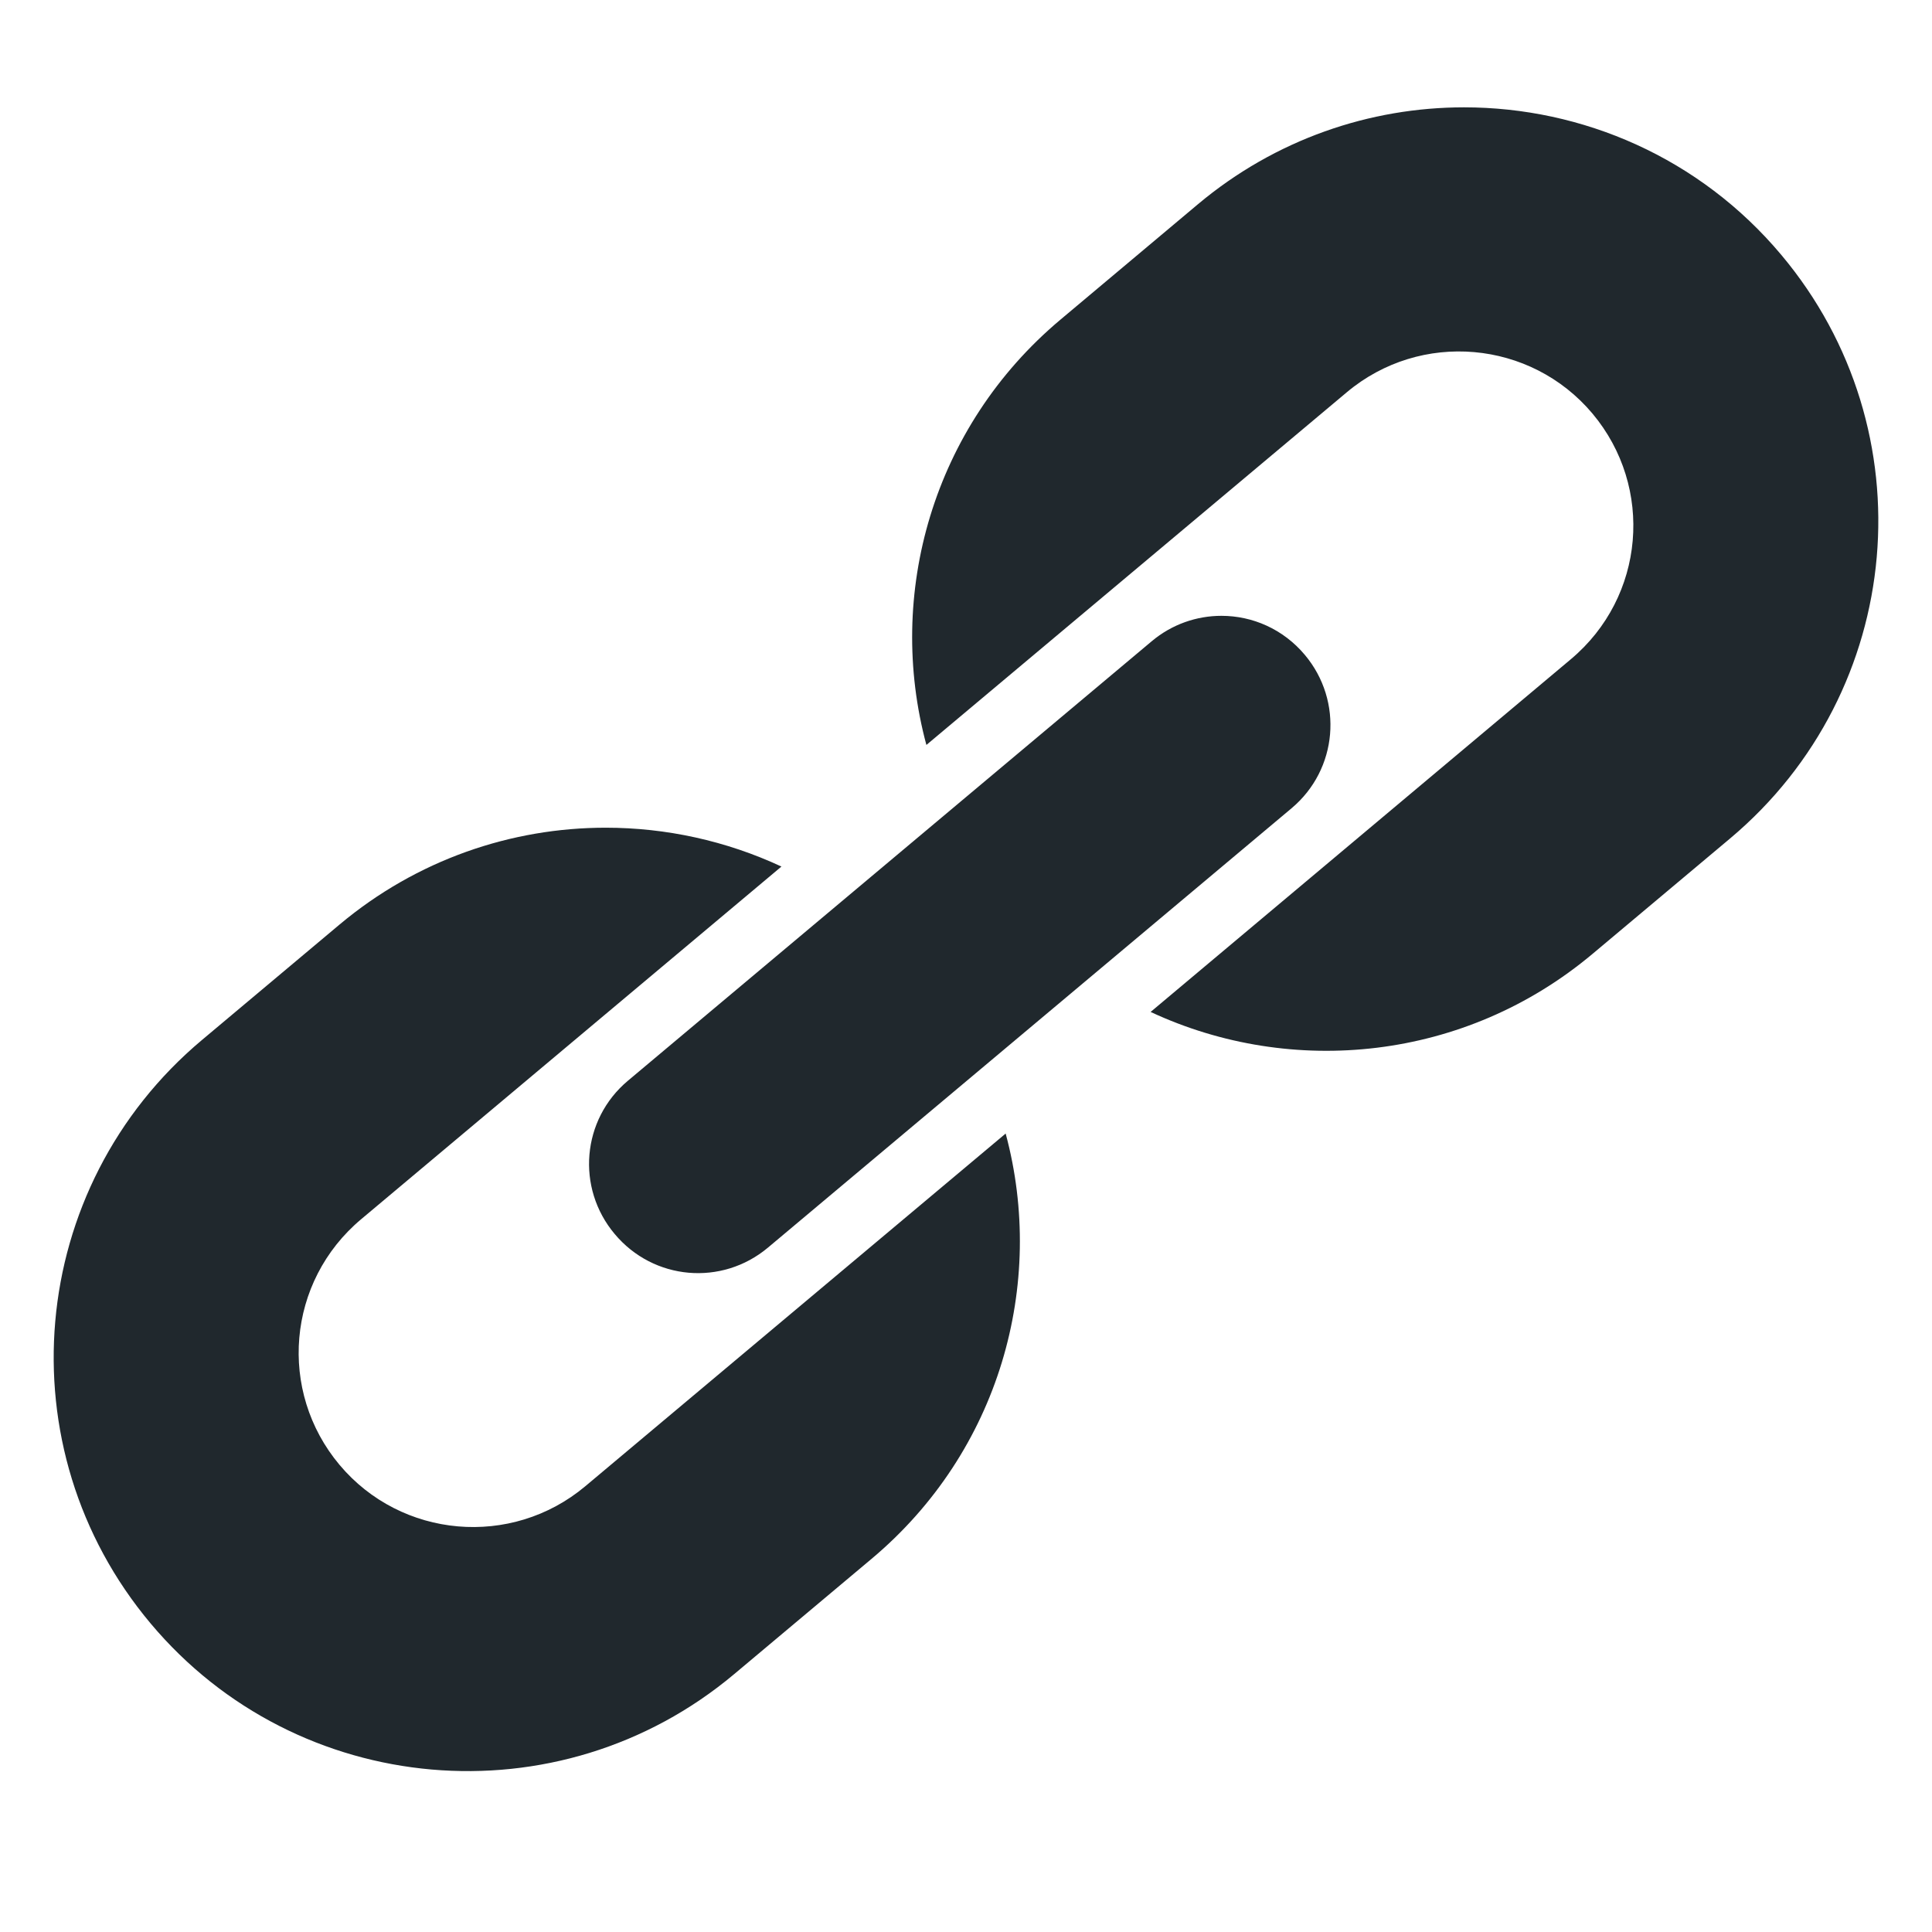
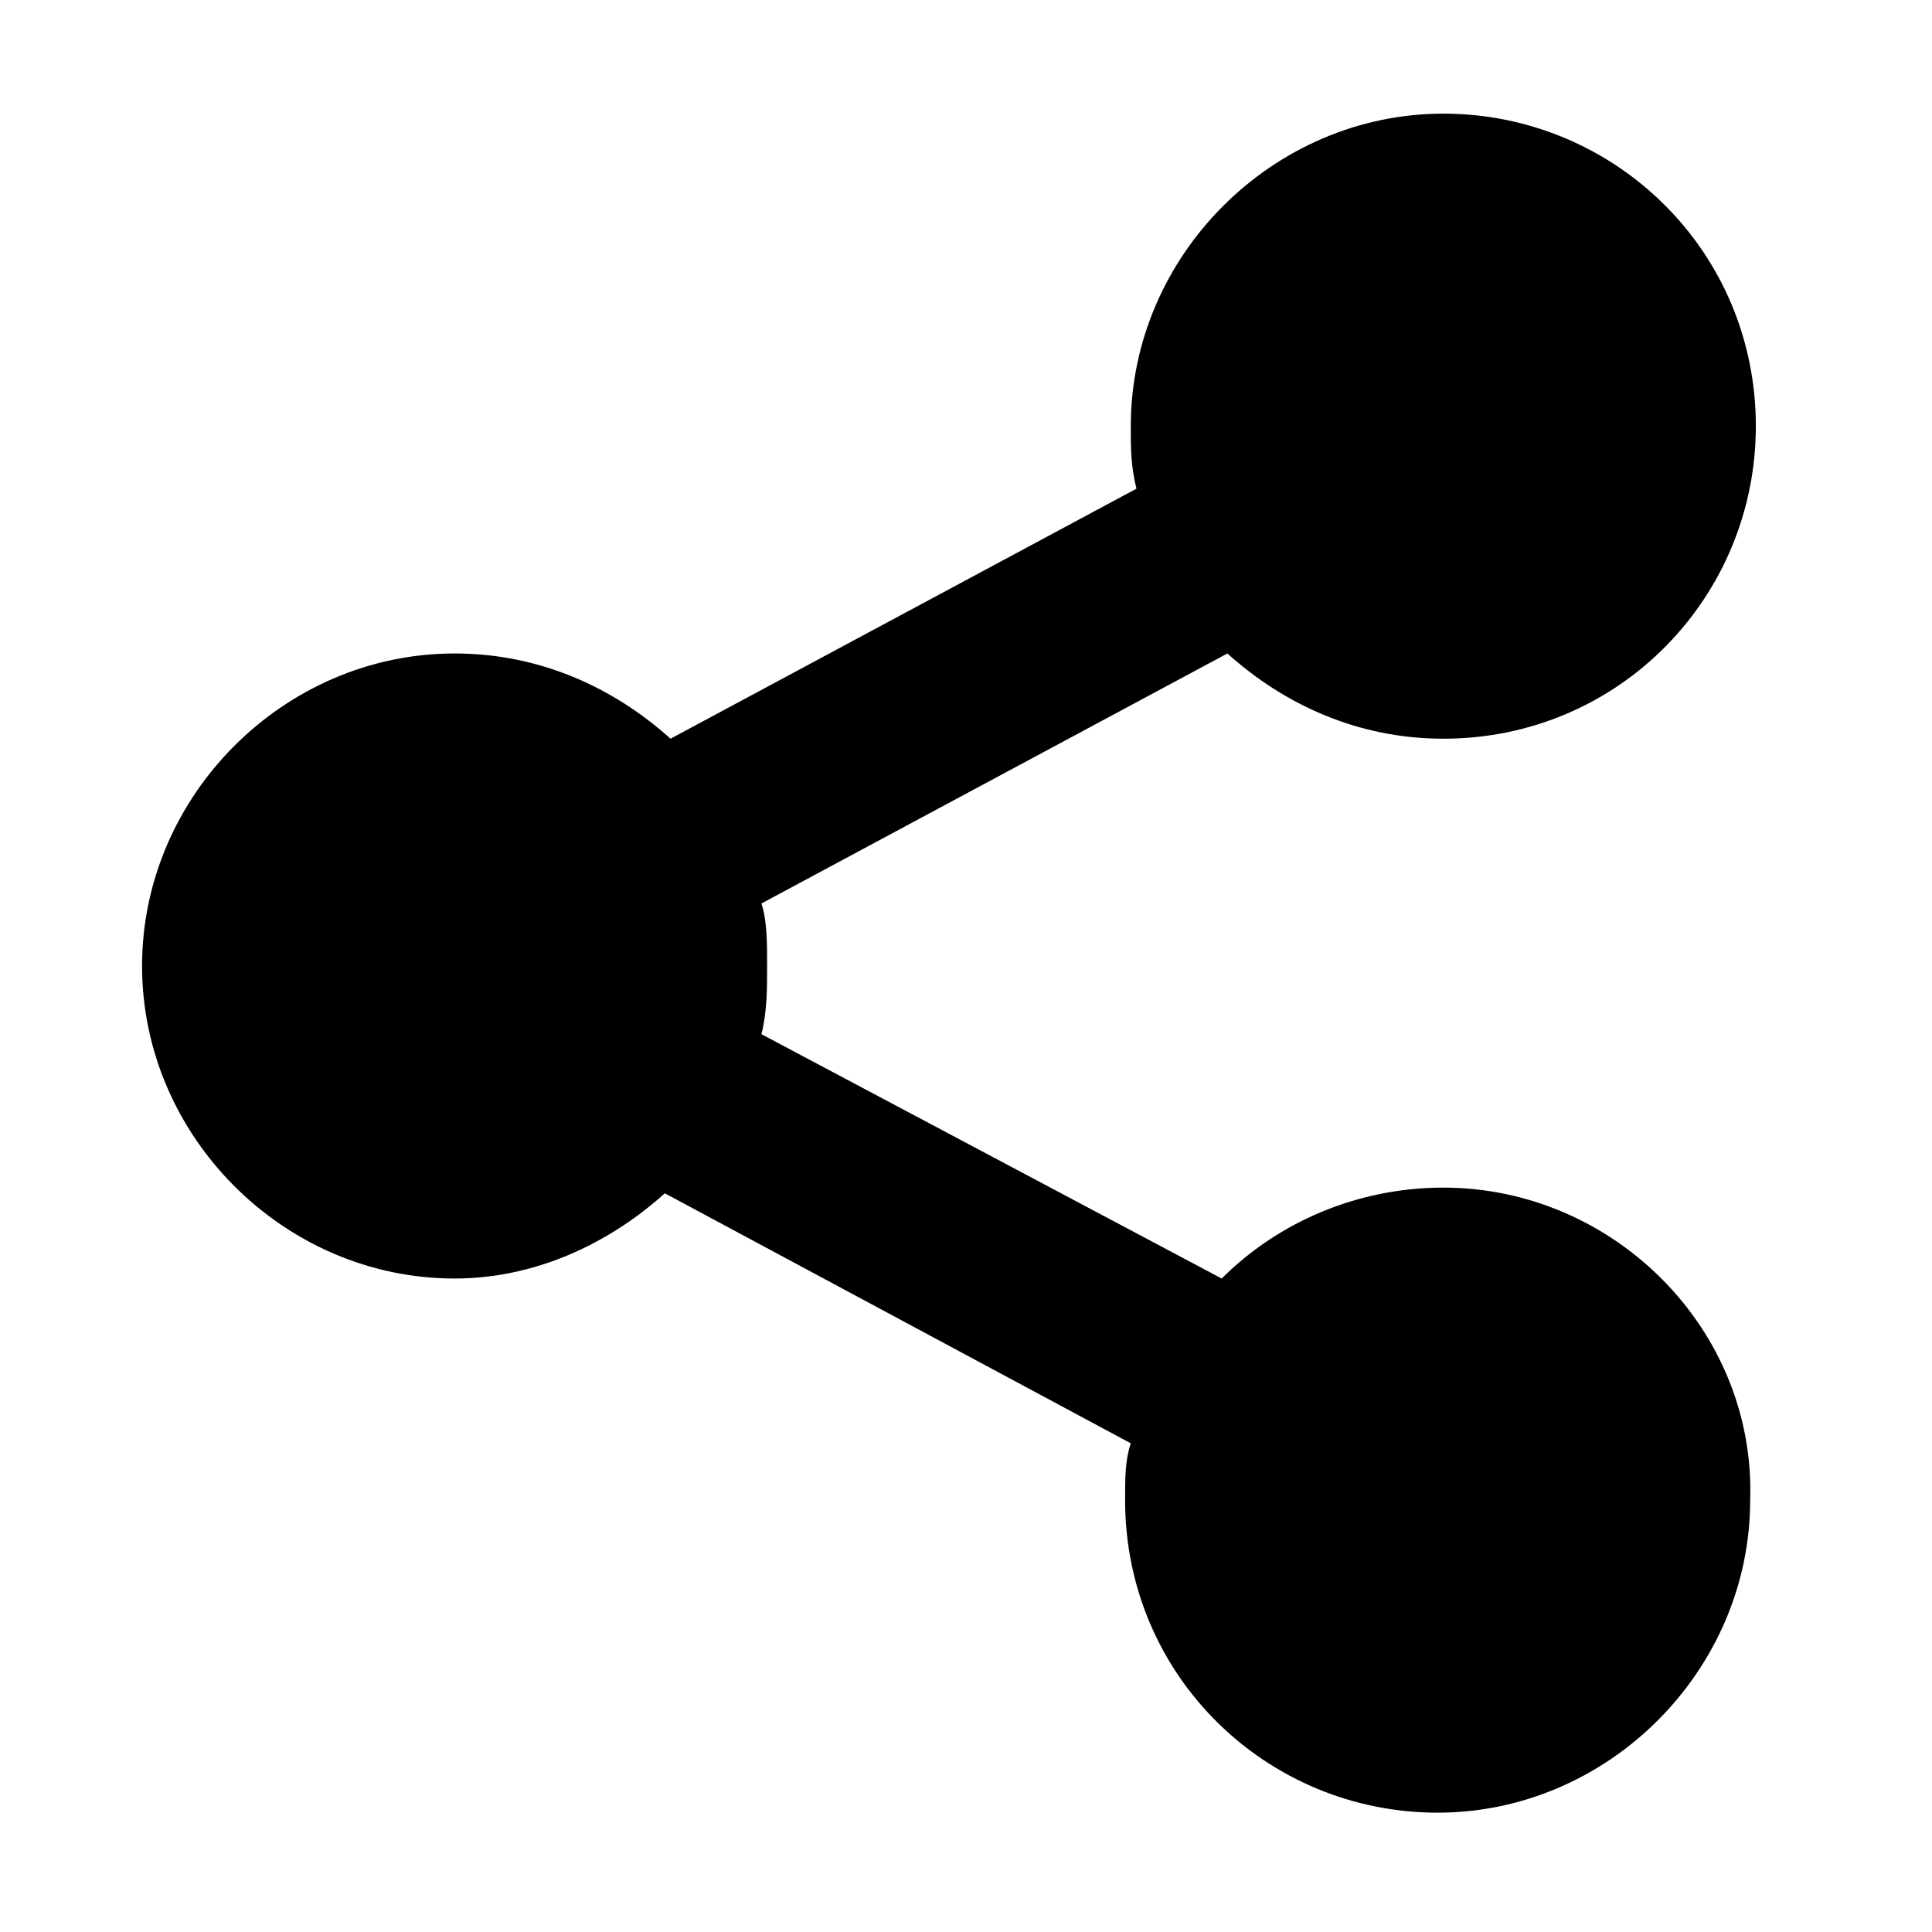
- <svg xmlns="http://www.w3.org/2000/svg" xmlns:xlink="http://www.w3.org/1999/xlink" width="36" height="36" viewBox="0 0 36 36">
-   <defs>
-     <path id="a" d="M22.32,3.807 C23.767,2.593 25.53,2 27.281,2 C29.485,2 31.673,2.937 33.194,4.752 C35.932,8.016 35.512,12.876 32.236,15.625 L29.676,17.773 C27.301,19.767 24.075,20.085 21.44,18.856 L29.27,12.284 C30.655,11.123 30.825,9.081 29.674,7.707 C28.522,6.336 26.471,6.155 25.096,7.309 L17.262,13.881 C16.505,11.075 17.376,7.956 19.761,5.955 L22.32,3.807 Z M21.459,11.95 C21.838,11.631 22.3,11.475 22.76,11.475 C23.337,11.475 23.91,11.721 24.314,12.203 C25.035,13.062 24.928,14.338 24.066,15.061 L14.309,23.248 C13.451,23.967 12.179,23.86 11.454,22.994 C10.732,22.136 10.839,20.86 11.7,20.138 L21.459,11.95 Z M6.324,17.23 C7.771,16.016 9.534,15.423 11.286,15.423 C12.411,15.423 13.531,15.667 14.561,16.147 L6.73,22.718 C5.345,23.88 5.175,25.923 6.327,27.296 C7.478,28.667 9.53,28.848 10.906,27.694 L18.739,21.122 C19.495,23.929 18.625,27.047 16.24,29.047 L13.68,31.195 C10.412,33.937 5.539,33.508 2.806,30.25 C0.068,26.987 0.488,22.126 3.764,19.378 L6.324,17.23 Z" />
-   </defs>
-   <g fill="none" fill-rule="evenodd">
-     <use fill="#20282D" xlink:href="#a" />
-   </g>
+ <svg xmlns="http://www.w3.org/2000/svg" version="1.1" id="Layer_1" x="0px" y="0px" width="34px" height="34px" viewBox="0 0 34 34" style="enable-background:new 0 0 34 34;" xml:space="preserve">
+   <path d="M25.4,20.9c-1.5,0-2.9,0.6-3.9,1.6l-8.1-4.3c0.1-0.4,0.1-0.8,0.1-1.2c0-0.4,0-0.8-0.1-1.1l8.2-4.4c1,0.9,2.3,1.5,3.8,1.5  c3.1,0,5.5-2.5,5.5-5.5c0-3.1-2.5-5.5-5.5-5.5s-5.5,2.5-5.5,5.5c0,0.4,0,0.7,0.1,1.1L11.8,13c-1-0.9-2.3-1.5-3.8-1.5  C5,11.5,2.5,14,2.5,17S5,22.5,8,22.5c1.4,0,2.7-0.6,3.7-1.5l8.2,4.4c-0.1,0.3-0.1,0.6-0.1,1c0,3.1,2.5,5.5,5.5,5.5s5.5-2.5,5.5-5.5  C30.9,23.4,28.4,20.9,25.4,20.9z" />
</svg>
